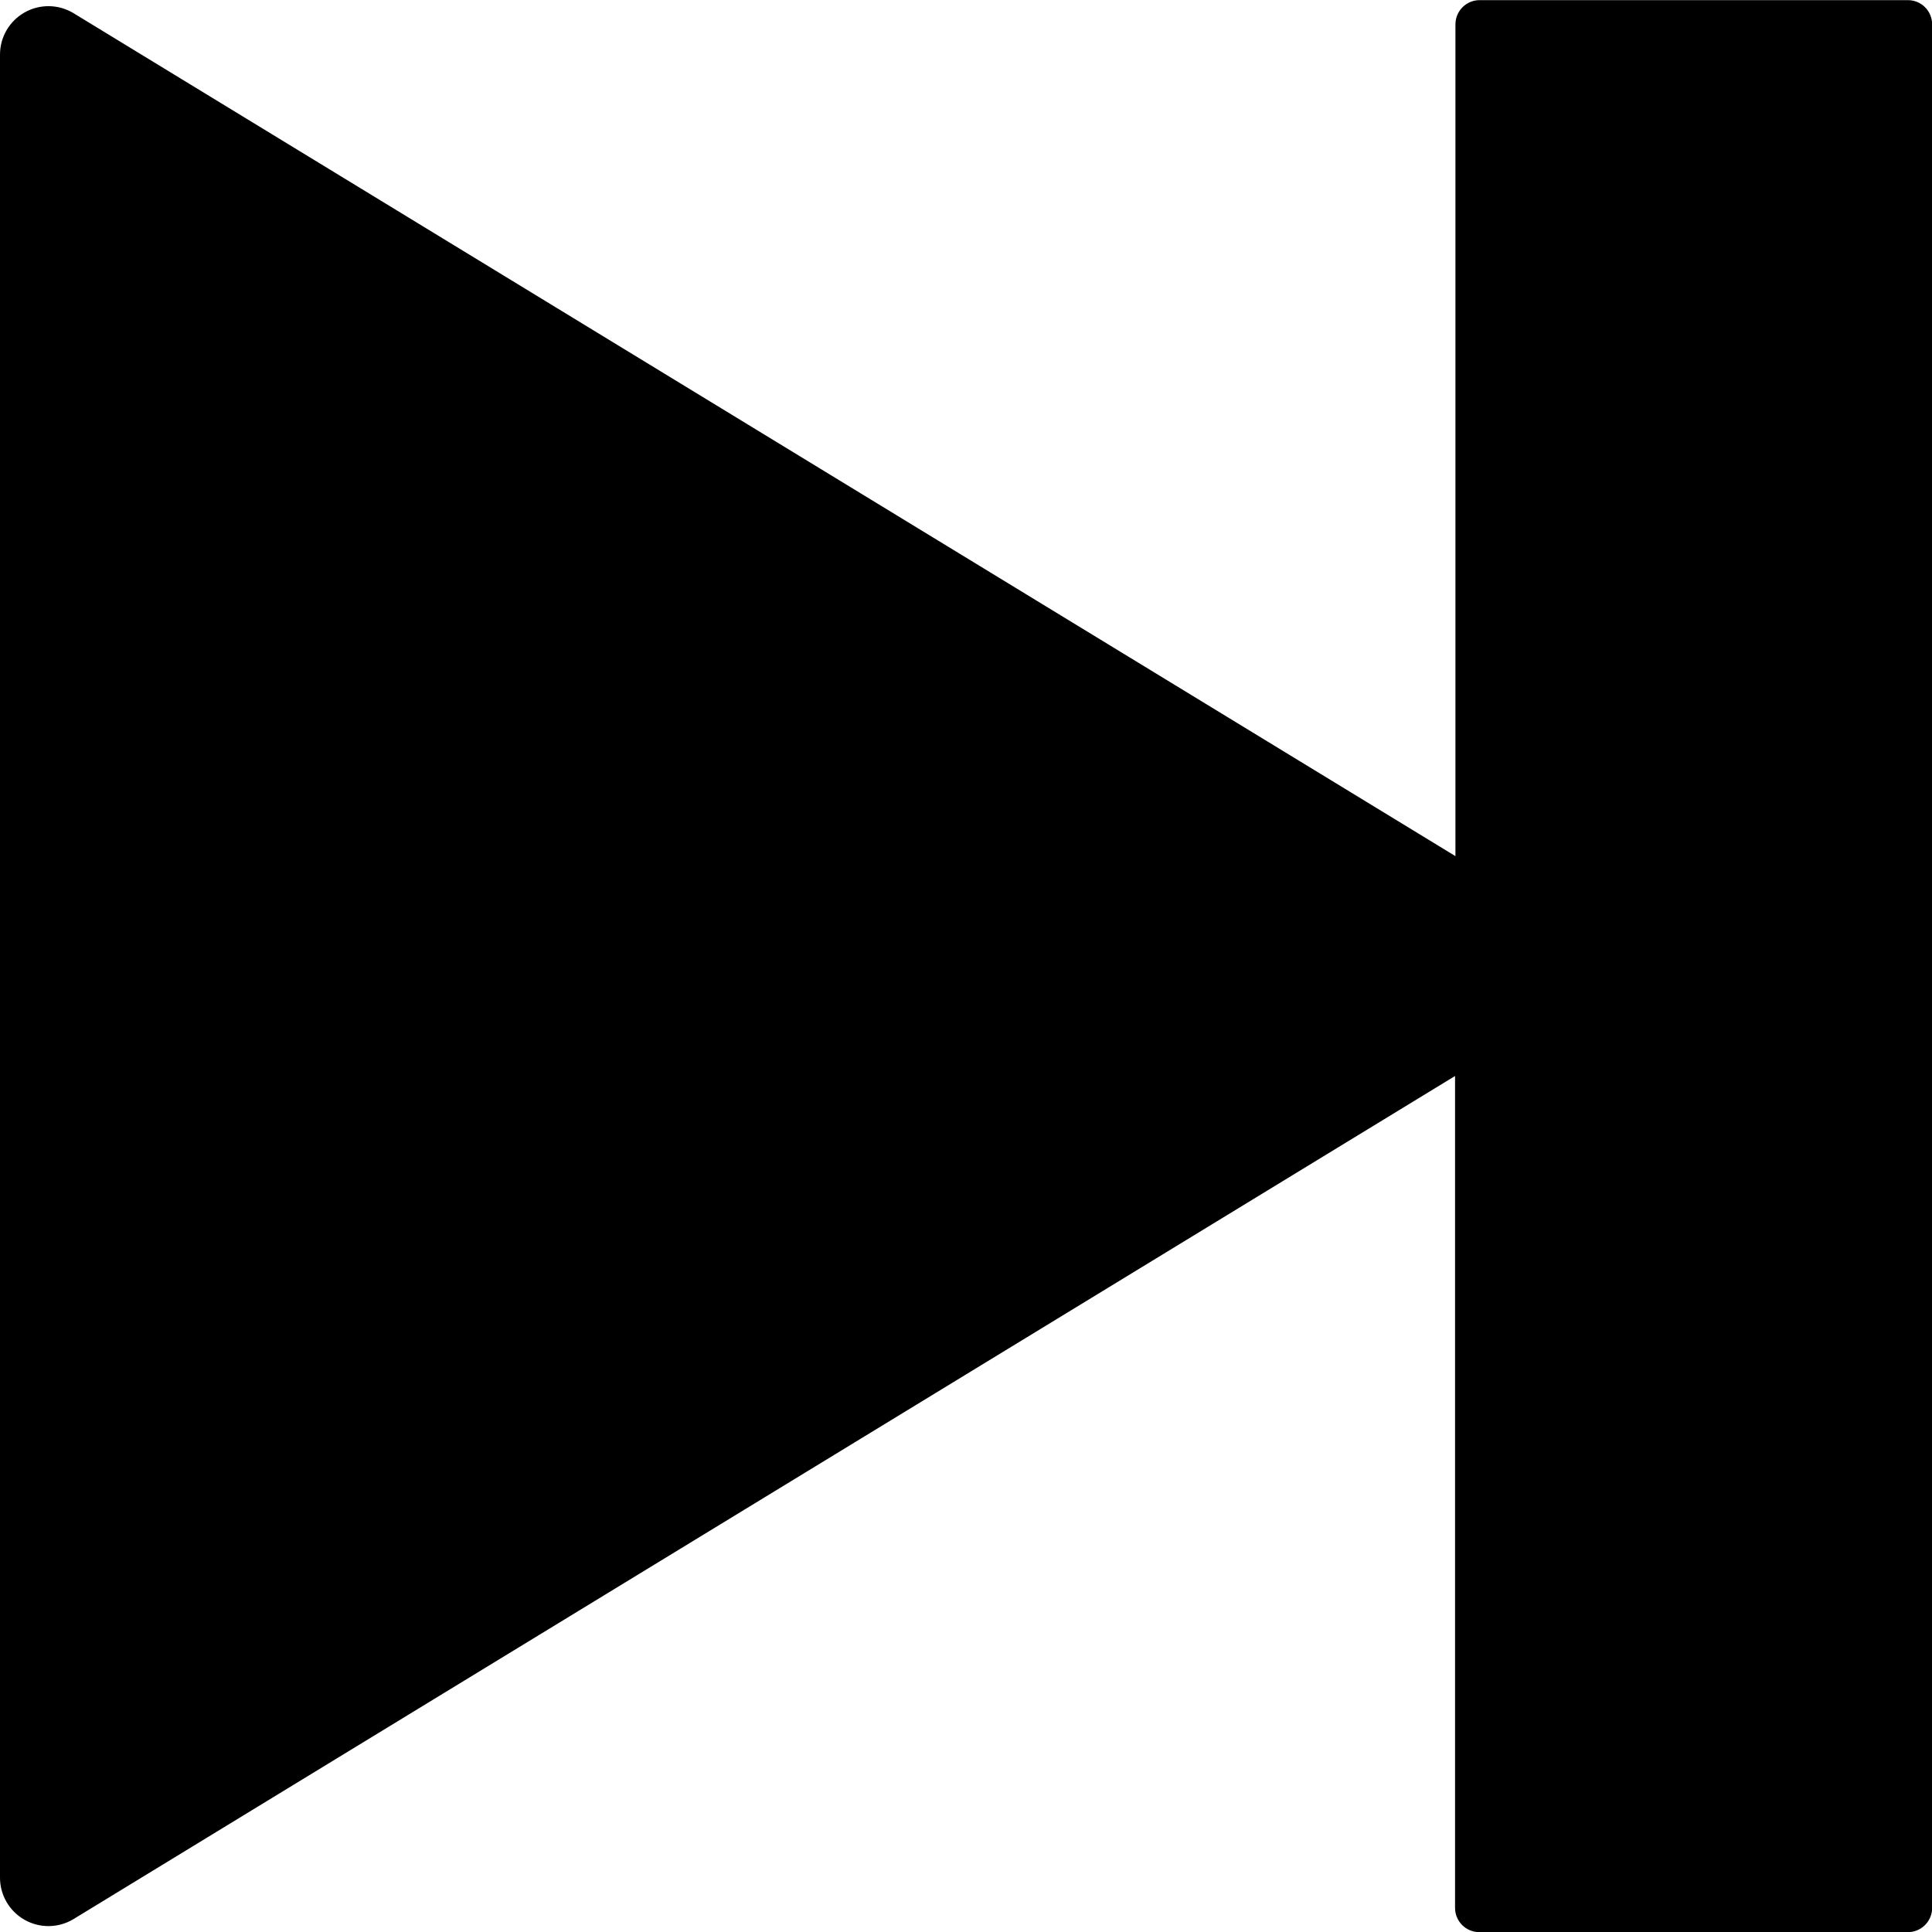
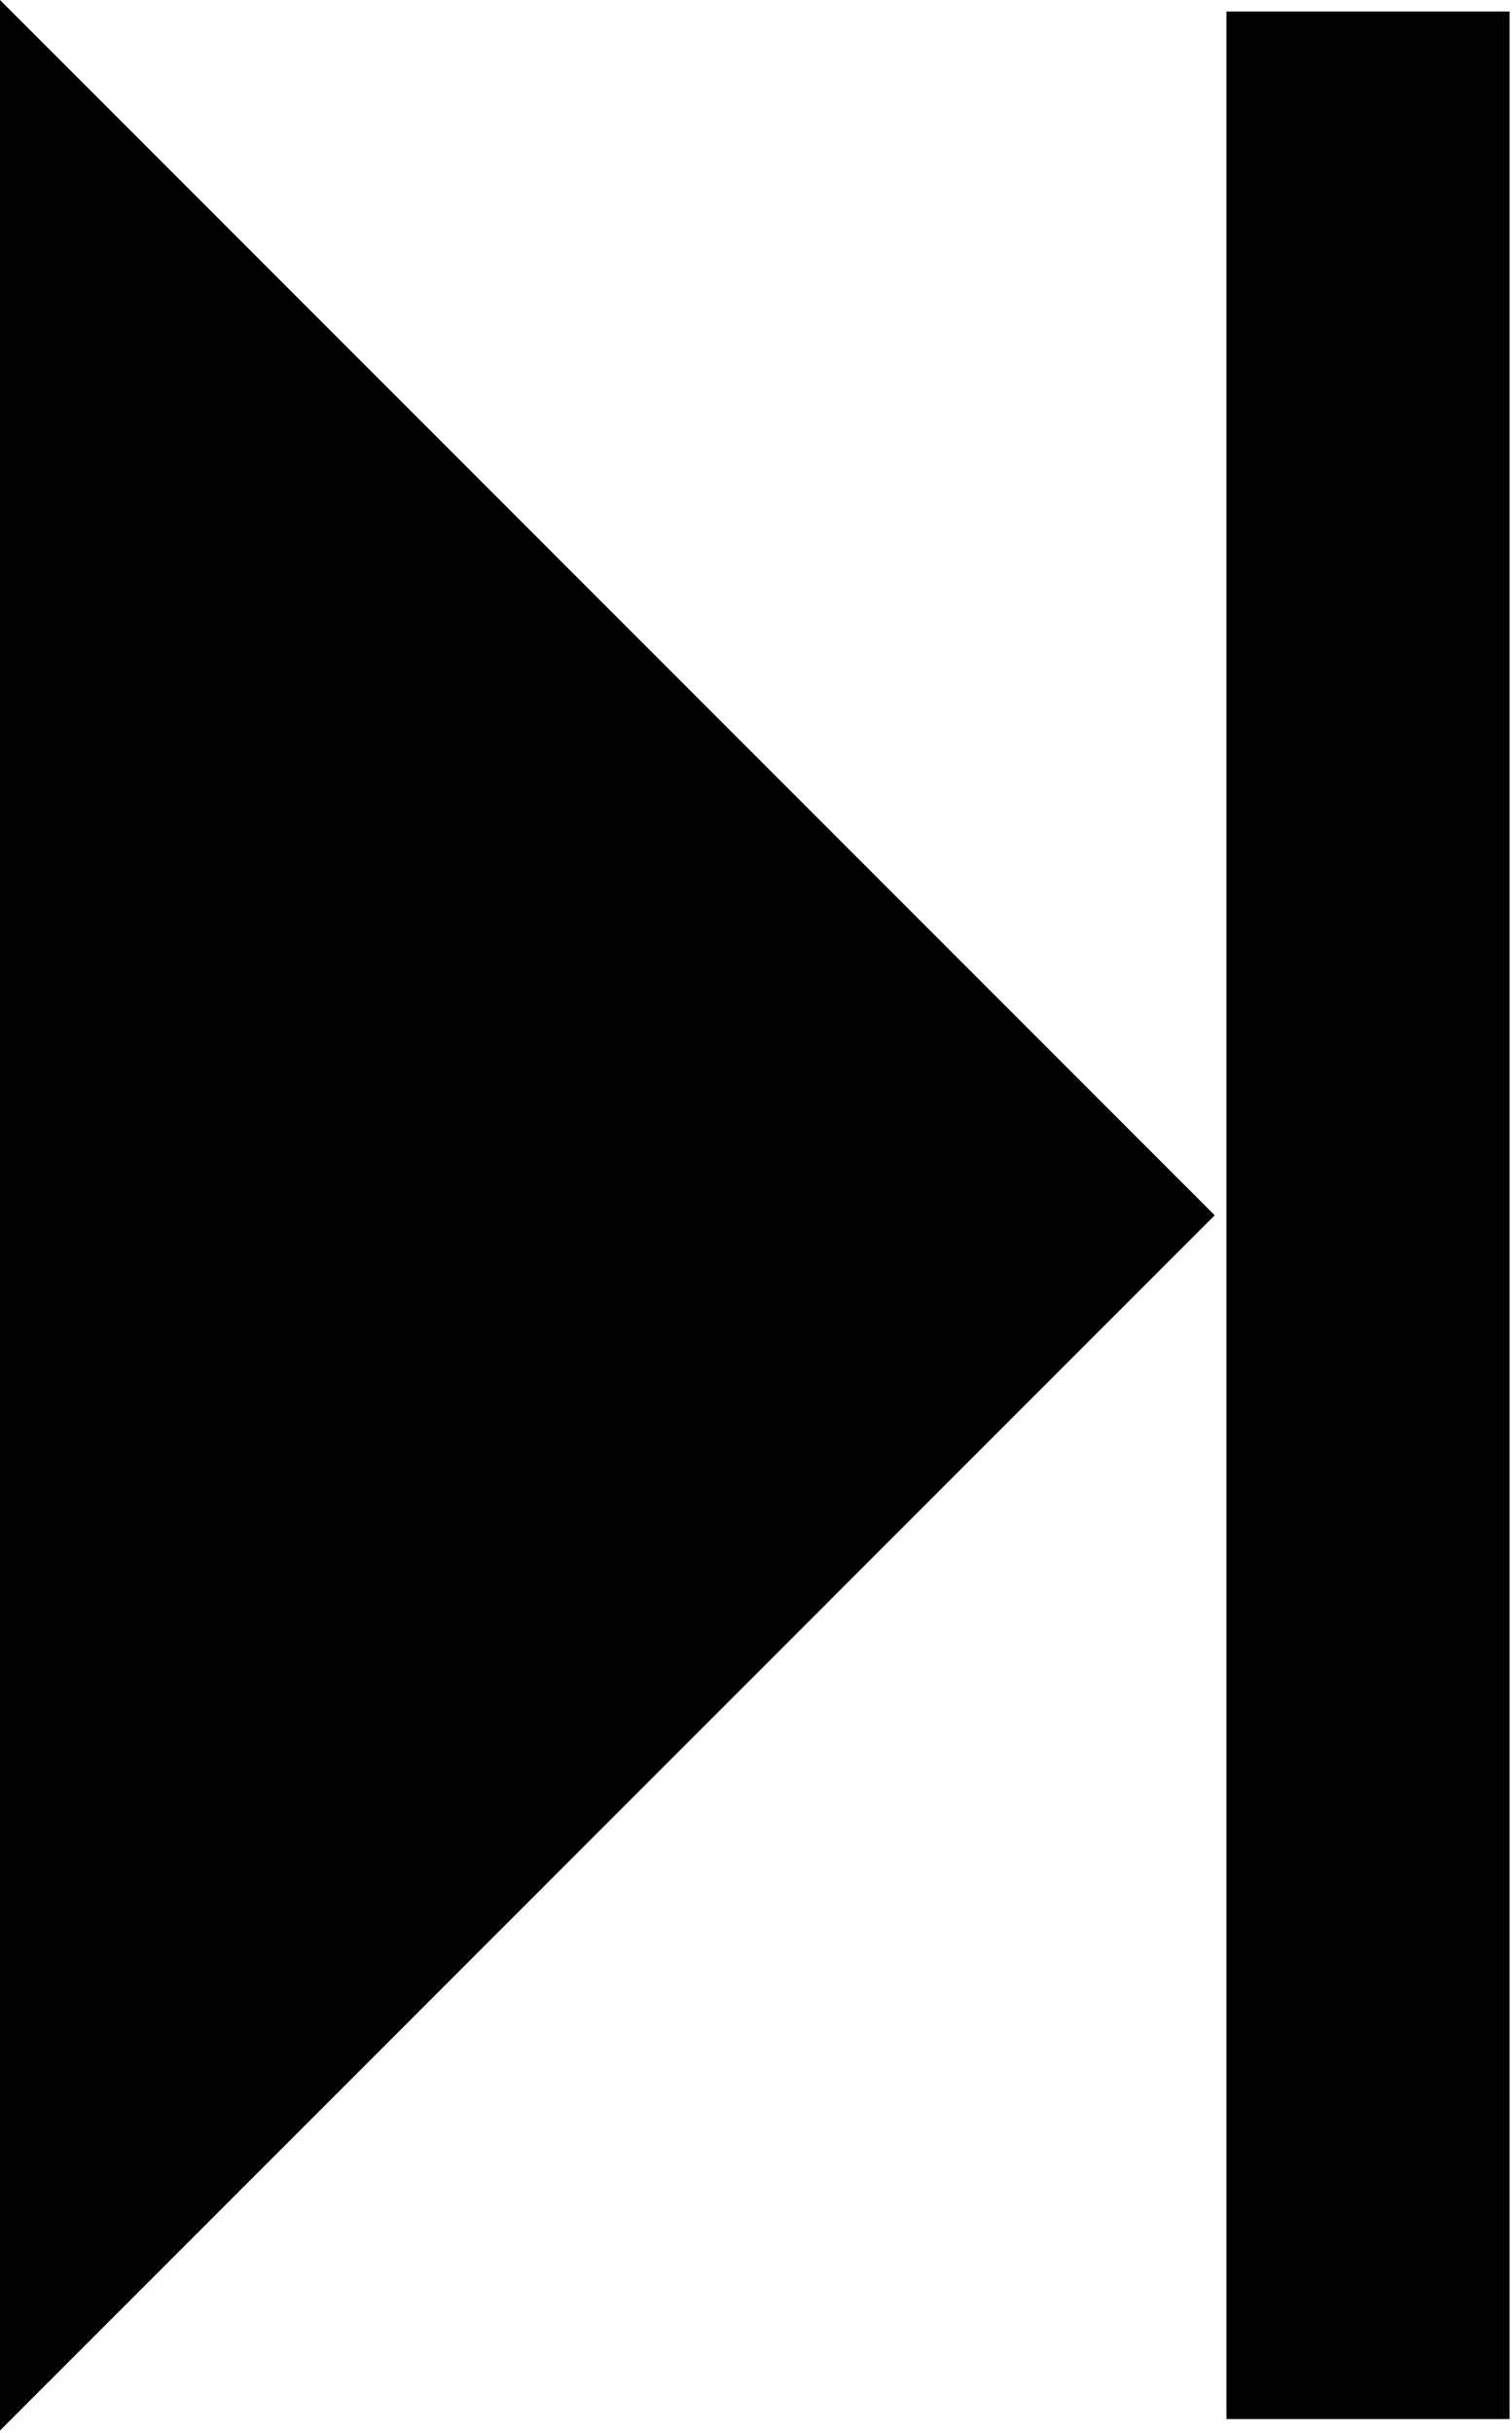
- <svg xmlns="http://www.w3.org/2000/svg" width="15" height="15" viewBox="0 0 15 15">
-   <defs>
-     <linearGradient id="a" y1="0.5" x2="1" y2="0.5" gradientUnits="objectBoundingBox">
-       <stop offset="0" stop-color="#ee0979" />
-       <stop offset="1" stop-color="#ff6a00" />
-     </linearGradient>
-   </defs>
-   <path d="M107.3,96.188v6.459L96.567,96.1a.376.376,0,0,0-.567.323v14.156a.376.376,0,0,0,.567.323l10.73-6.548v6.459a.188.188,0,0,0,.188.188h3.328a.188.188,0,0,0,.188-.187V96.188a.188.188,0,0,0-.187-.187h-3.328A.188.188,0,0,0,107.3,96.188Z" transform="translate(-96 -96)" />
+ <svg xmlns="http://www.w3.org/2000/svg" id="svgcontent" x="1128" y="402.5" viewBox="0 0 248 399">
+   <path d="M247.624,398.585 L48.37,199.285 L247.624,-2.3221969569497958e-8 L247.624,398.585 zM-5.9280395481309256e-8,396.697 L46.45,396.697 L46.45,1.873 L-5.9280395481309256e-8,1.873 L-5.9280395481309256e-8,396.697 z" fill="black" transform="rotate(180 123.8119,199.2927) " />
</svg>
